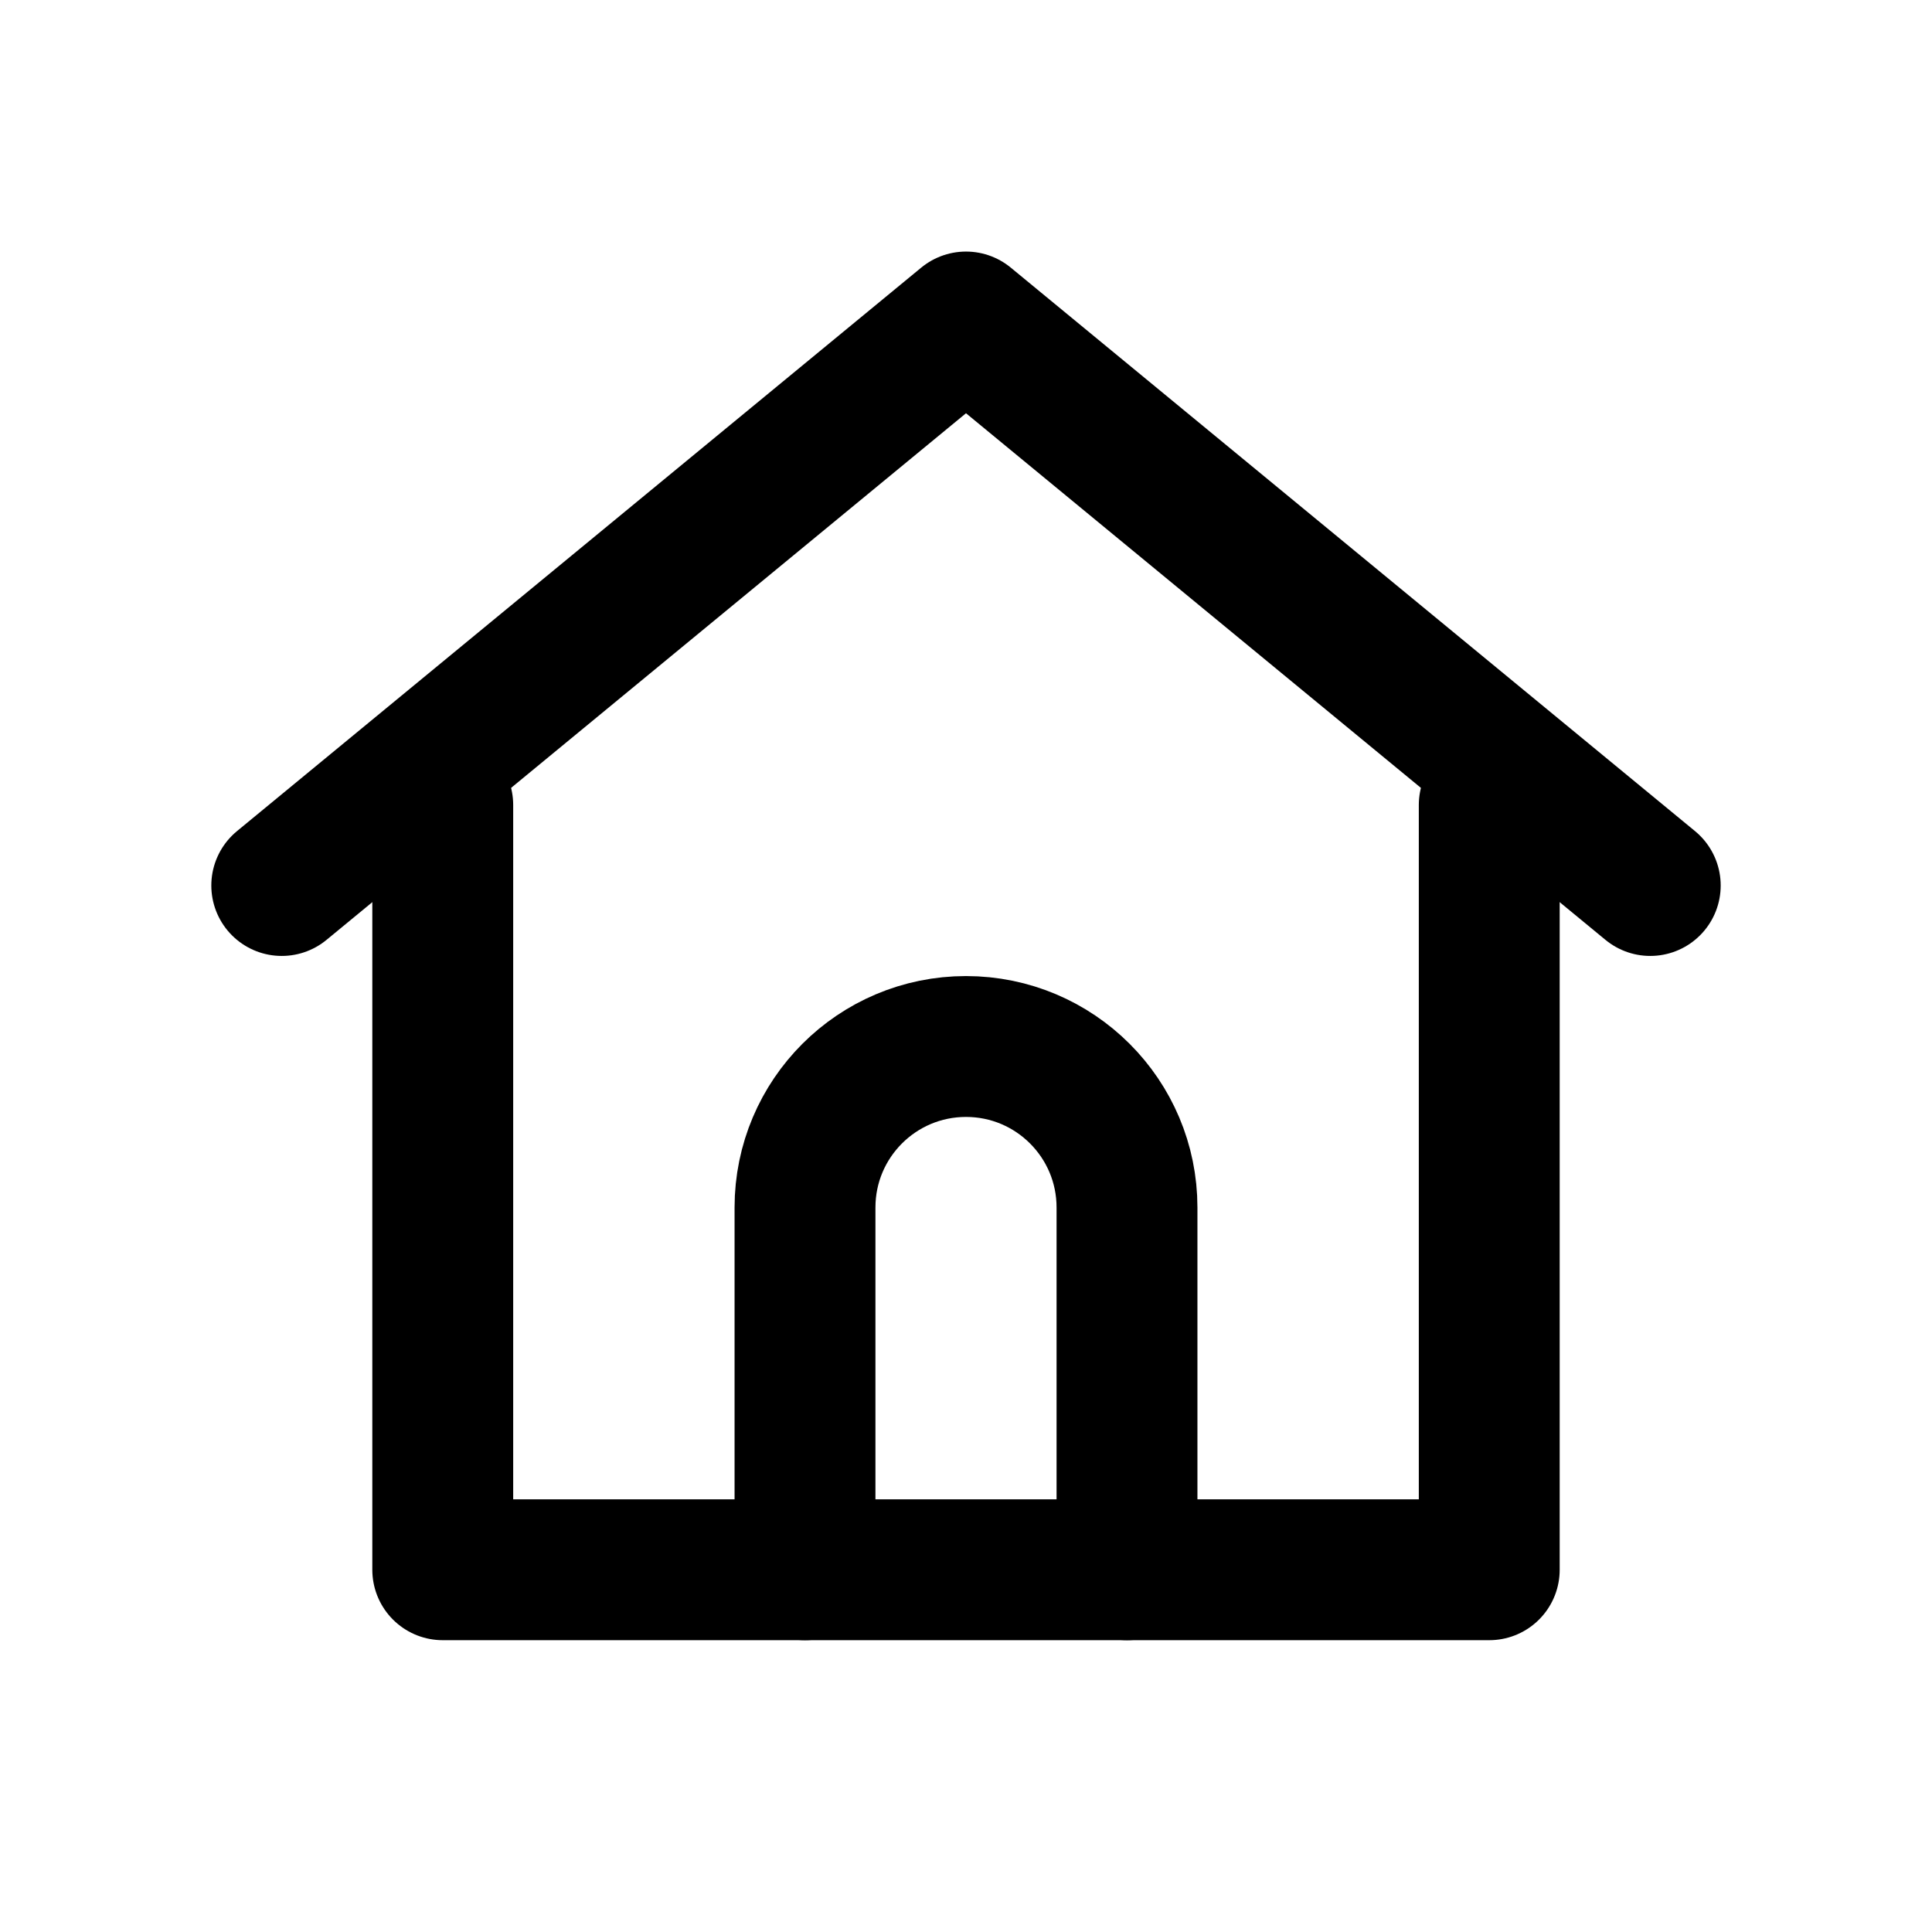
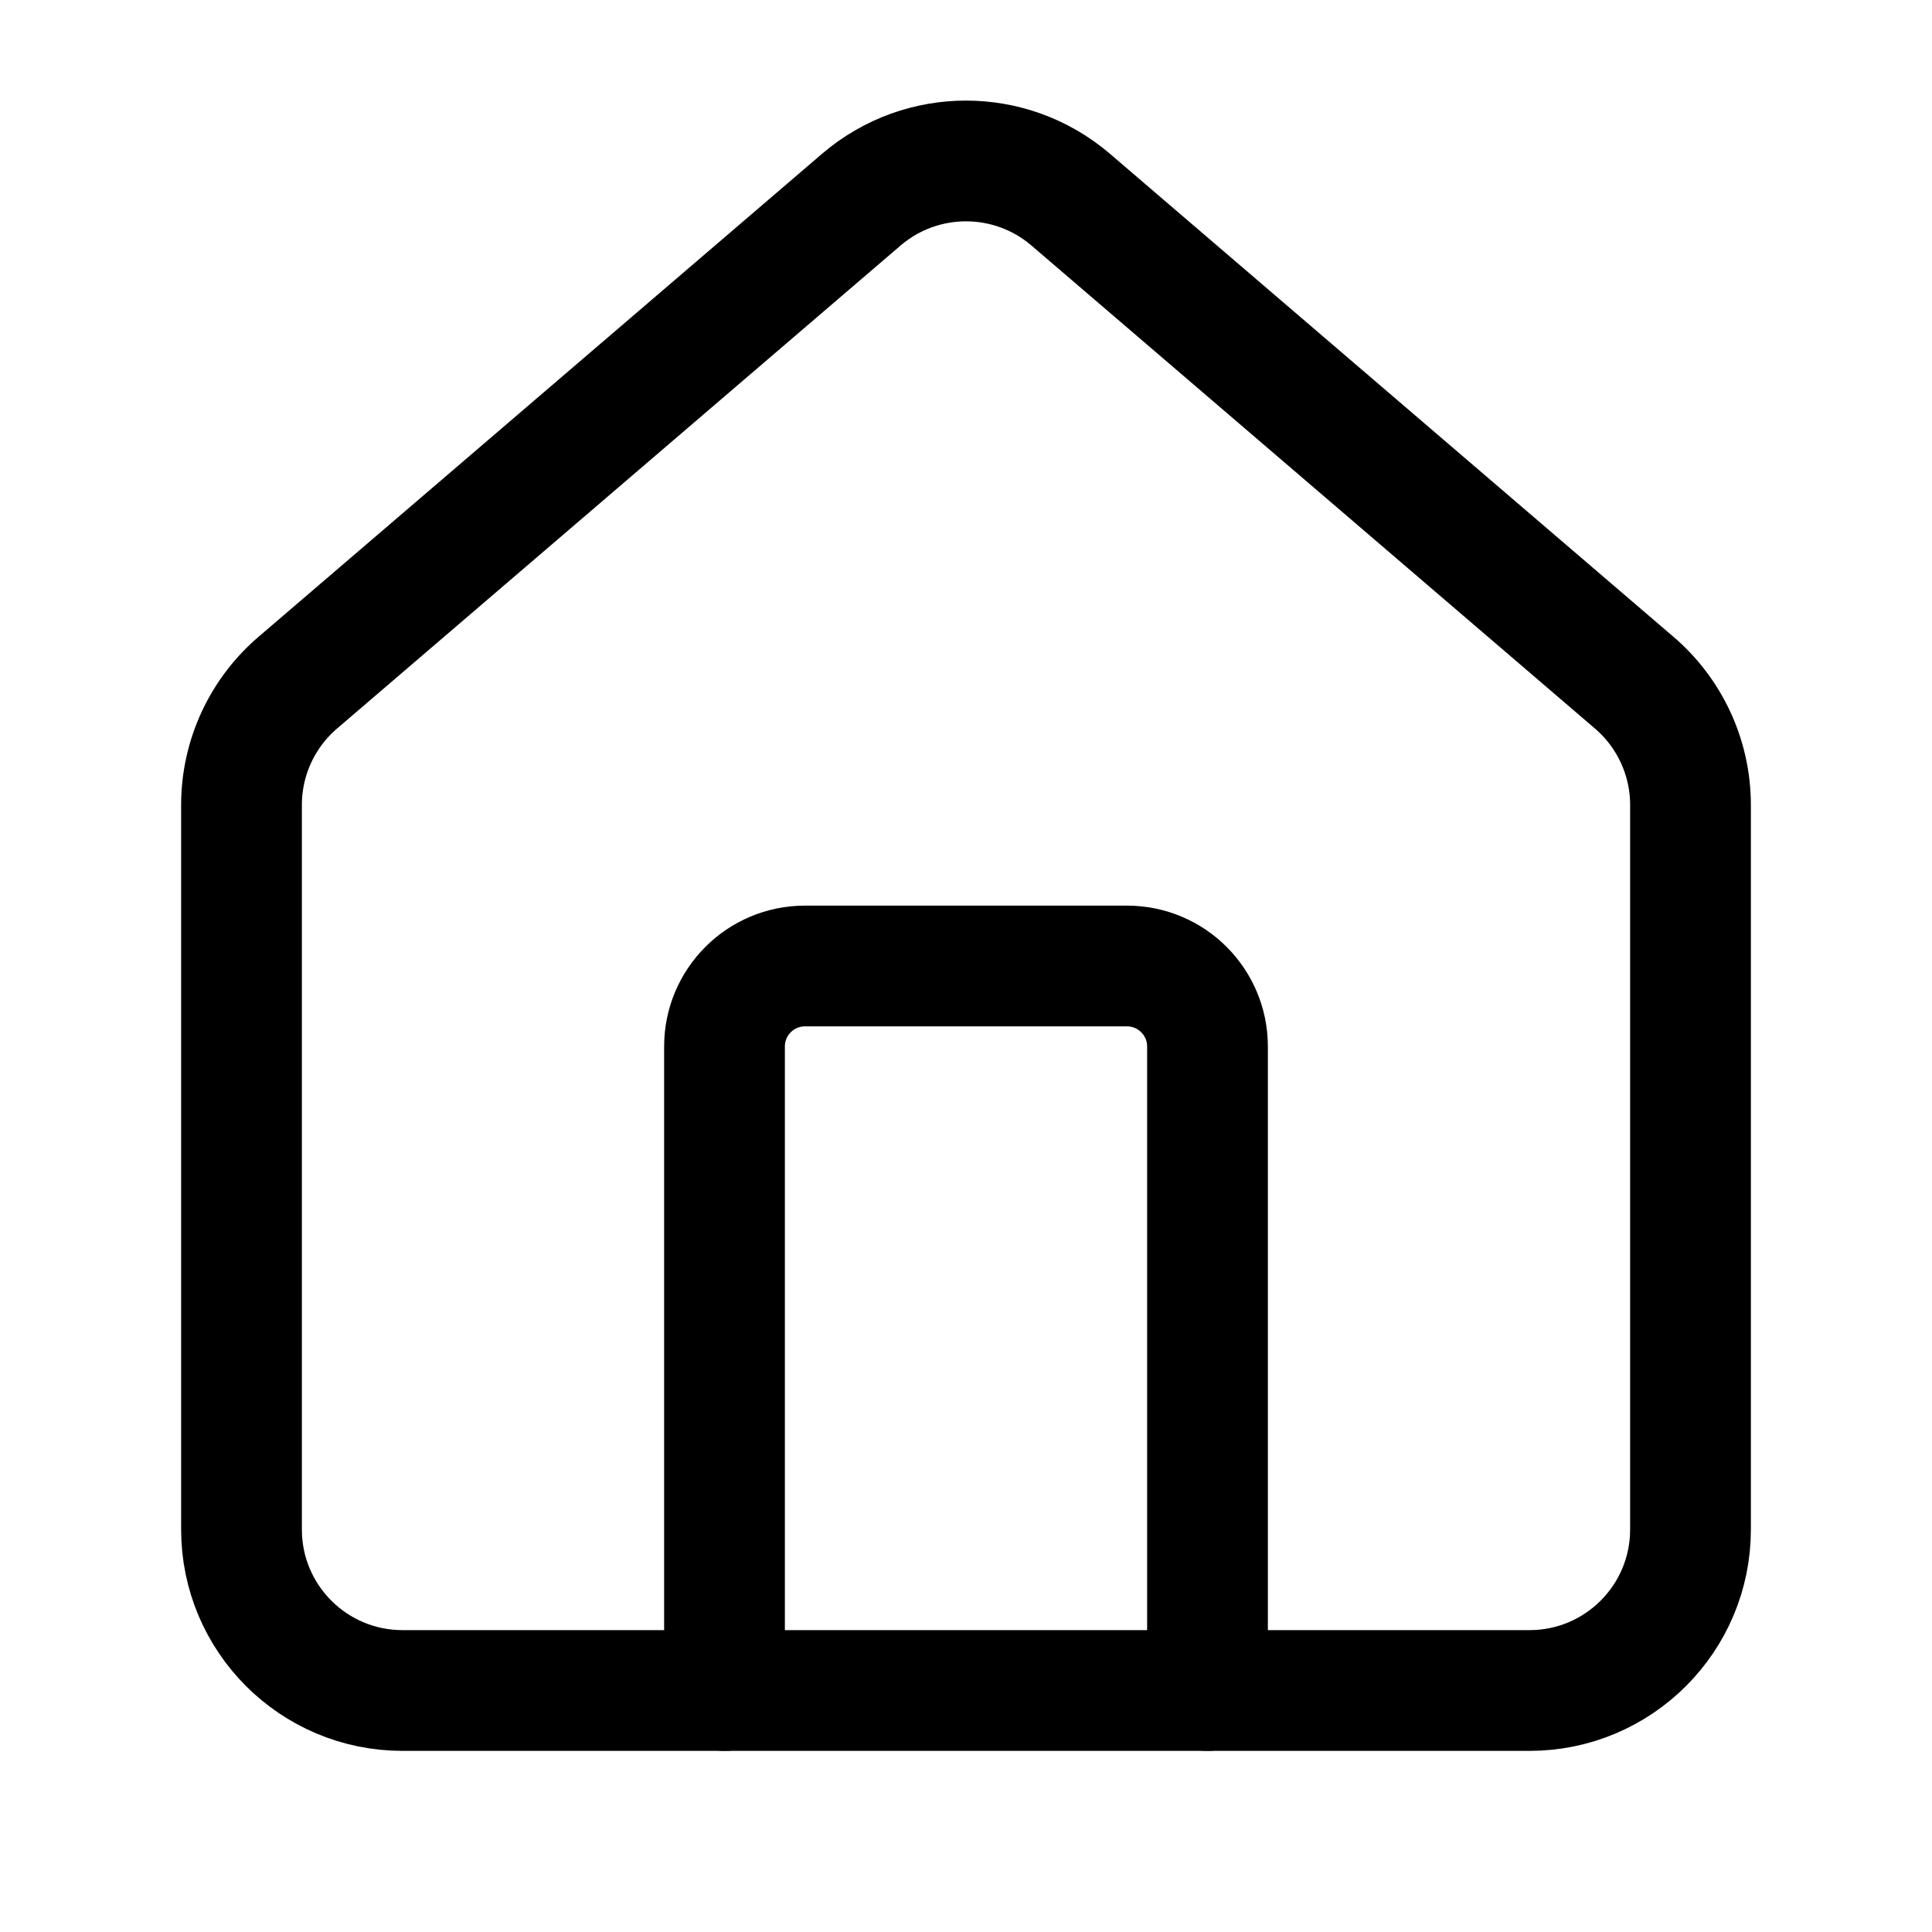
- <svg xmlns="http://www.w3.org/2000/svg" viewBox="0 0 24 24" fill="none" stroke="currentColor" stroke-width="1.75" stroke-linecap="round" stroke-linejoin="round">
-   <path d="M3.5 11 12 4l8.5 7" />
-   <path d="M5.5 10v9.5h13V10" />
-   <path d="M10 19.5v-4.5a2 2 0 0 1 4 0v4.5" />
+ <svg xmlns="http://www.w3.org/2000/svg" viewBox="0 0 24 24" fill="none" stroke="currentColor" stroke-width="1.5" stroke-linecap="round" stroke-linejoin="round">
+   <path d="M15 21v-8a1 1 0 0 0-1-1h-4a1 1 0 0 0-1 1v8" />
+   <path d="M3 10a2 2 0 0 1 .709-1.528l7-6a2 2 0 0 1 2.582 0l7 6A2 2 0 0 1 21 10v9a2 2 0 0 1-2 2H5a2 2 0 0 1-2-2z" />
</svg>
